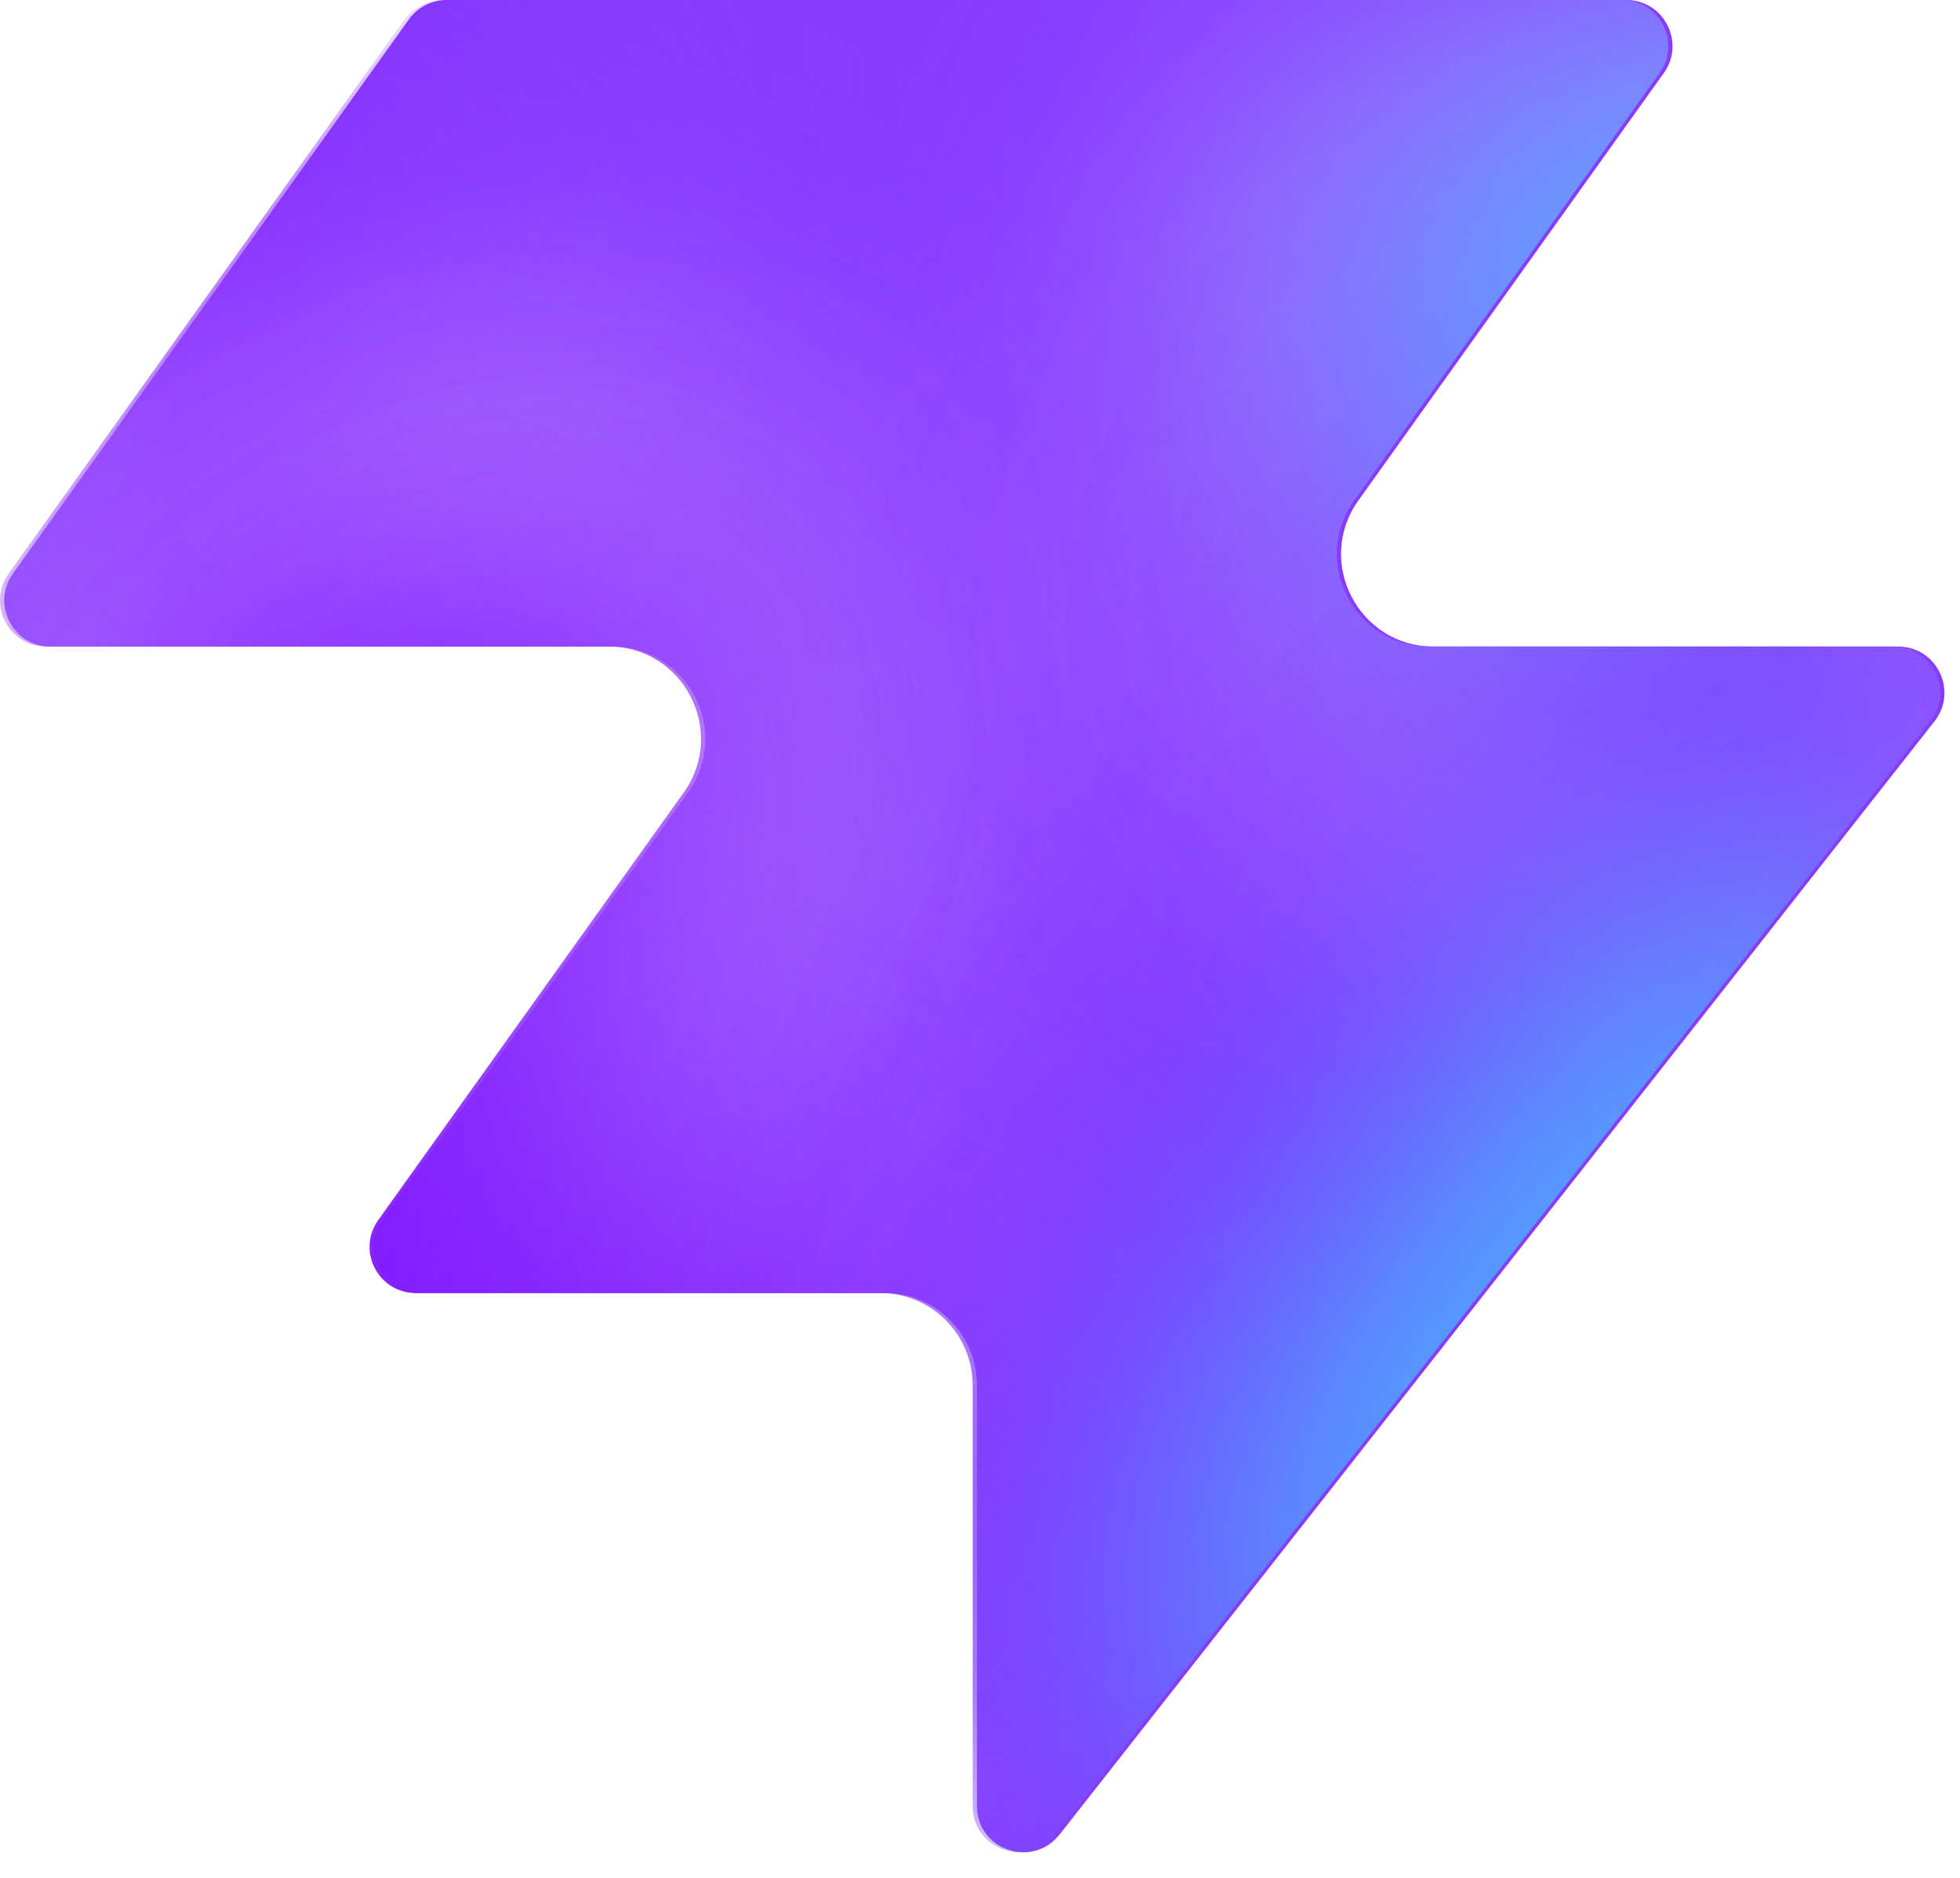
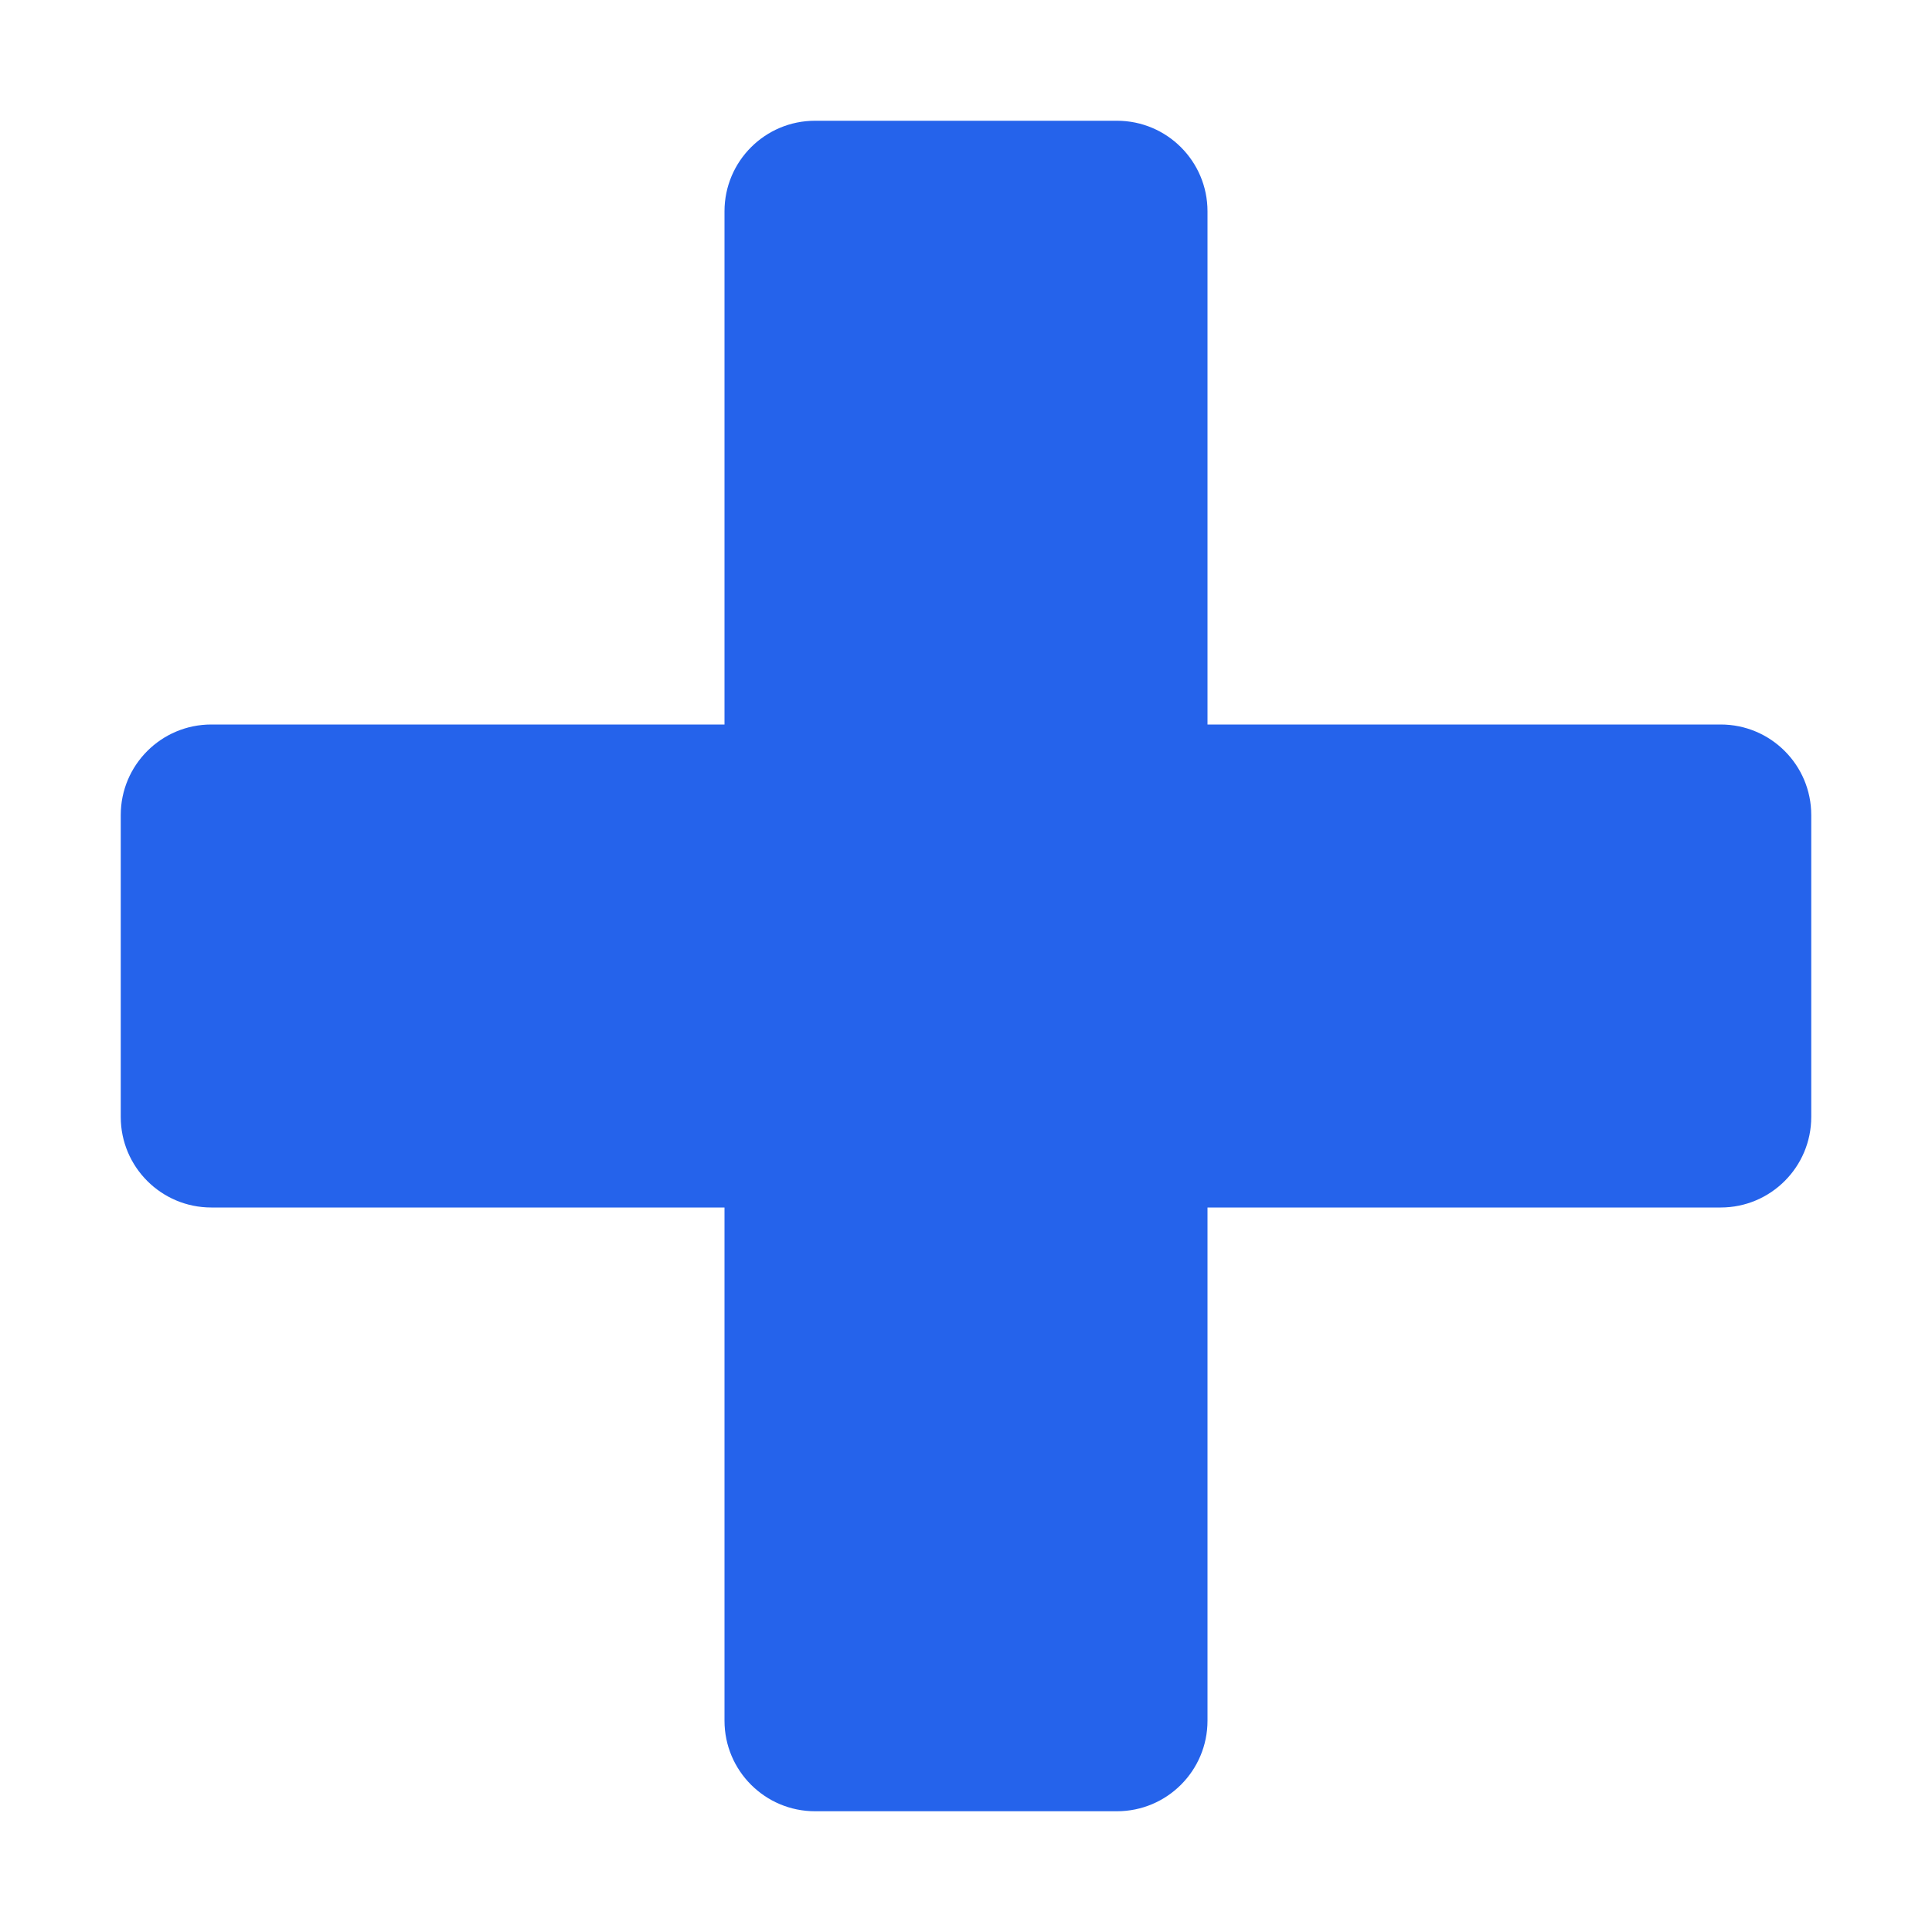
- <svg xmlns="http://www.w3.org/2000/svg" width="48" height="46" fill="none" viewBox="0 0 48 46">
-   <path fill="#863bff" d="M25.946 44.938c-.664.845-2.021.375-2.021-.698V33.937a2.26 2.26 0 0 0-2.262-2.262H10.287c-.92 0-1.456-1.04-.92-1.788l7.48-10.471c1.07-1.497 0-3.578-1.842-3.578H1.237c-.92 0-1.456-1.04-.92-1.788L10.013.474c.214-.297.556-.474.92-.474h28.894c.92 0 1.456 1.04.92 1.788l-7.48 10.471c-1.07 1.498 0 3.579 1.842 3.579h11.377c.943 0 1.473 1.088.89 1.83L25.947 44.94z" style="fill:#863bff;fill:color(display-p3 .525 .23 1);fill-opacity:1" />
-   <mask id="a" width="48" height="46" x="0" y="0" maskUnits="userSpaceOnUse" style="mask-type:alpha">
-     <path fill="#000" d="M25.842 44.938c-.664.844-2.021.375-2.021-.698V33.937a2.26 2.26 0 0 0-2.262-2.262H10.183c-.92 0-1.456-1.04-.92-1.788l7.48-10.471c1.07-1.498 0-3.579-1.842-3.579H1.133c-.92 0-1.456-1.04-.92-1.787L9.91.473c.214-.297.556-.474.92-.474h28.894c.92 0 1.456 1.04.92 1.788l-7.48 10.471c-1.07 1.498 0 3.578 1.842 3.578h11.377c.943 0 1.473 1.088.89 1.832L25.843 44.94z" style="fill:#000;fill-opacity:1" />
-   </mask>
-   <g mask="url(#a)">
-     <g filter="url(#b)">
-       <ellipse cx="5.508" cy="14.704" fill="#ede6ff" rx="5.508" ry="14.704" style="fill:#ede6ff;fill:color(display-p3 .927 .903 1);fill-opacity:1" transform="matrix(.00324 1 1 -.00324 -4.47 31.516)" />
-     </g>
-     <g filter="url(#c)">
-       <ellipse cx="10.399" cy="29.851" fill="#ede6ff" rx="10.399" ry="29.851" style="fill:#ede6ff;fill:color(display-p3 .927 .903 1);fill-opacity:1" transform="matrix(.00324 1 1 -.00324 -39.328 7.883)" />
-     </g>
-     <g filter="url(#d)">
-       <ellipse cx="5.508" cy="30.487" fill="#7e14ff" rx="5.508" ry="30.487" style="fill:#7e14ff;fill:color(display-p3 .492 .077 1);fill-opacity:1" transform="rotate(89.814 -25.913 -14.639)scale(1 -1)" />
-     </g>
-     <g filter="url(#e)">
-       <ellipse cx="5.508" cy="30.599" fill="#7e14ff" rx="5.508" ry="30.599" style="fill:#7e14ff;fill:color(display-p3 .492 .077 1);fill-opacity:1" transform="rotate(89.814 -32.644 -3.334)scale(1 -1)" />
-     </g>
-     <g filter="url(#f)">
-       <ellipse cx="5.508" cy="30.599" fill="#7e14ff" rx="5.508" ry="30.599" style="fill:#7e14ff;fill:color(display-p3 .492 .077 1);fill-opacity:1" transform="matrix(.00324 1 1 -.00324 -34.34 30.47)" />
-     </g>
-     <g filter="url(#g)">
-       <ellipse cx="14.072" cy="22.078" fill="#ede6ff" rx="14.072" ry="22.078" style="fill:#ede6ff;fill:color(display-p3 .927 .903 1);fill-opacity:1" transform="rotate(93.35 24.506 48.493)scale(-1 1)" />
-     </g>
-     <g filter="url(#h)">
-       <ellipse cx="3.47" cy="21.501" fill="#7e14ff" rx="3.47" ry="21.501" style="fill:#7e14ff;fill:color(display-p3 .492 .077 1);fill-opacity:1" transform="rotate(89.009 28.708 47.59)scale(-1 1)" />
-     </g>
-     <g filter="url(#i)">
-       <ellipse cx="3.47" cy="21.501" fill="#7e14ff" rx="3.47" ry="21.501" style="fill:#7e14ff;fill:color(display-p3 .492 .077 1);fill-opacity:1" transform="rotate(89.009 28.708 47.59)scale(-1 1)" />
-     </g>
-     <g filter="url(#j)">
-       <ellipse cx=".387" cy="8.972" fill="#7e14ff" rx="4.407" ry="29.108" style="fill:#7e14ff;fill:color(display-p3 .492 .077 1);fill-opacity:1" transform="rotate(39.51 .387 8.972)" />
-     </g>
-     <g filter="url(#k)">
-       <ellipse cx="47.523" cy="-6.092" fill="#7e14ff" rx="4.407" ry="29.108" style="fill:#7e14ff;fill:color(display-p3 .492 .077 1);fill-opacity:1" transform="rotate(37.892 47.523 -6.092)" />
-     </g>
-     <g filter="url(#l)">
-       <ellipse cx="41.412" cy="6.333" fill="#47bfff" rx="5.971" ry="9.665" style="fill:#47bfff;fill:color(display-p3 .28 .748 1);fill-opacity:1" transform="rotate(37.892 41.412 6.333)" />
-     </g>
-     <g filter="url(#m)">
-       <ellipse cx="-1.879" cy="38.332" fill="#7e14ff" rx="4.407" ry="29.108" style="fill:#7e14ff;fill:color(display-p3 .492 .077 1);fill-opacity:1" transform="rotate(37.892 -1.88 38.332)" />
-     </g>
-     <g filter="url(#n)">
-       <ellipse cx="-1.879" cy="38.332" fill="#7e14ff" rx="4.407" ry="29.108" style="fill:#7e14ff;fill:color(display-p3 .492 .077 1);fill-opacity:1" transform="rotate(37.892 -1.88 38.332)" />
-     </g>
-     <g filter="url(#o)">
-       <ellipse cx="35.651" cy="29.907" fill="#7e14ff" rx="4.407" ry="29.108" style="fill:#7e14ff;fill:color(display-p3 .492 .077 1);fill-opacity:1" transform="rotate(37.892 35.651 29.907)" />
-     </g>
-     <g filter="url(#p)">
-       <ellipse cx="38.418" cy="32.4" fill="#47bfff" rx="5.971" ry="15.297" style="fill:#47bfff;fill:color(display-p3 .28 .748 1);fill-opacity:1" transform="rotate(37.892 38.418 32.4)" />
-     </g>
-   </g>
-   <defs>
-     <filter id="b" width="60.045" height="41.654" x="-19.77" y="16.149" color-interpolation-filters="sRGB" filterUnits="userSpaceOnUse">
-       <feFlood flood-opacity="0" result="BackgroundImageFix" />
-       <feBlend in="SourceGraphic" in2="BackgroundImageFix" result="shape" />
-       <feGaussianBlur result="effect1_foregroundBlur_2002_17158" stdDeviation="7.659" />
-     </filter>
-     <filter id="c" width="90.34" height="51.437" x="-54.613" y="-7.533" color-interpolation-filters="sRGB" filterUnits="userSpaceOnUse">
-       <feFlood flood-opacity="0" result="BackgroundImageFix" />
-       <feBlend in="SourceGraphic" in2="BackgroundImageFix" result="shape" />
-       <feGaussianBlur result="effect1_foregroundBlur_2002_17158" stdDeviation="7.659" />
-     </filter>
-     <filter id="d" width="79.355" height="29.4" x="-49.64" y="2.03" color-interpolation-filters="sRGB" filterUnits="userSpaceOnUse">
-       <feFlood flood-opacity="0" result="BackgroundImageFix" />
-       <feBlend in="SourceGraphic" in2="BackgroundImageFix" result="shape" />
-       <feGaussianBlur result="effect1_foregroundBlur_2002_17158" stdDeviation="4.596" />
-     </filter>
-     <filter id="e" width="79.579" height="29.4" x="-45.045" y="20.029" color-interpolation-filters="sRGB" filterUnits="userSpaceOnUse">
-       <feFlood flood-opacity="0" result="BackgroundImageFix" />
-       <feBlend in="SourceGraphic" in2="BackgroundImageFix" result="shape" />
-       <feGaussianBlur result="effect1_foregroundBlur_2002_17158" stdDeviation="4.596" />
-     </filter>
-     <filter id="f" width="79.579" height="29.4" x="-43.513" y="21.178" color-interpolation-filters="sRGB" filterUnits="userSpaceOnUse">
-       <feFlood flood-opacity="0" result="BackgroundImageFix" />
-       <feBlend in="SourceGraphic" in2="BackgroundImageFix" result="shape" />
-       <feGaussianBlur result="effect1_foregroundBlur_2002_17158" stdDeviation="4.596" />
-     </filter>
-     <filter id="g" width="74.749" height="58.852" x="15.756" y="-17.901" color-interpolation-filters="sRGB" filterUnits="userSpaceOnUse">
-       <feFlood flood-opacity="0" result="BackgroundImageFix" />
-       <feBlend in="SourceGraphic" in2="BackgroundImageFix" result="shape" />
-       <feGaussianBlur result="effect1_foregroundBlur_2002_17158" stdDeviation="7.659" />
-     </filter>
-     <filter id="h" width="61.377" height="25.362" x="23.548" y="2.284" color-interpolation-filters="sRGB" filterUnits="userSpaceOnUse">
-       <feFlood flood-opacity="0" result="BackgroundImageFix" />
-       <feBlend in="SourceGraphic" in2="BackgroundImageFix" result="shape" />
-       <feGaussianBlur result="effect1_foregroundBlur_2002_17158" stdDeviation="4.596" />
-     </filter>
-     <filter id="i" width="61.377" height="25.362" x="23.548" y="2.284" color-interpolation-filters="sRGB" filterUnits="userSpaceOnUse">
-       <feFlood flood-opacity="0" result="BackgroundImageFix" />
-       <feBlend in="SourceGraphic" in2="BackgroundImageFix" result="shape" />
-       <feGaussianBlur result="effect1_foregroundBlur_2002_17158" stdDeviation="4.596" />
-     </filter>
-     <filter id="j" width="56.045" height="63.649" x="-27.636" y="-22.853" color-interpolation-filters="sRGB" filterUnits="userSpaceOnUse">
-       <feFlood flood-opacity="0" result="BackgroundImageFix" />
-       <feBlend in="SourceGraphic" in2="BackgroundImageFix" result="shape" />
-       <feGaussianBlur result="effect1_foregroundBlur_2002_17158" stdDeviation="4.596" />
-     </filter>
-     <filter id="k" width="54.814" height="64.646" x="20.116" y="-38.415" color-interpolation-filters="sRGB" filterUnits="userSpaceOnUse">
-       <feFlood flood-opacity="0" result="BackgroundImageFix" />
-       <feBlend in="SourceGraphic" in2="BackgroundImageFix" result="shape" />
-       <feGaussianBlur result="effect1_foregroundBlur_2002_17158" stdDeviation="4.596" />
-     </filter>
-     <filter id="l" width="33.541" height="35.313" x="24.641" y="-11.323" color-interpolation-filters="sRGB" filterUnits="userSpaceOnUse">
-       <feFlood flood-opacity="0" result="BackgroundImageFix" />
-       <feBlend in="SourceGraphic" in2="BackgroundImageFix" result="shape" />
-       <feGaussianBlur result="effect1_foregroundBlur_2002_17158" stdDeviation="4.596" />
-     </filter>
-     <filter id="m" width="54.814" height="64.646" x="-29.286" y="6.009" color-interpolation-filters="sRGB" filterUnits="userSpaceOnUse">
-       <feFlood flood-opacity="0" result="BackgroundImageFix" />
-       <feBlend in="SourceGraphic" in2="BackgroundImageFix" result="shape" />
-       <feGaussianBlur result="effect1_foregroundBlur_2002_17158" stdDeviation="4.596" />
-     </filter>
-     <filter id="n" width="54.814" height="64.646" x="-29.286" y="6.009" color-interpolation-filters="sRGB" filterUnits="userSpaceOnUse">
-       <feFlood flood-opacity="0" result="BackgroundImageFix" />
-       <feBlend in="SourceGraphic" in2="BackgroundImageFix" result="shape" />
-       <feGaussianBlur result="effect1_foregroundBlur_2002_17158" stdDeviation="4.596" />
-     </filter>
-     <filter id="o" width="54.814" height="64.646" x="8.244" y="-2.416" color-interpolation-filters="sRGB" filterUnits="userSpaceOnUse">
-       <feFlood flood-opacity="0" result="BackgroundImageFix" />
-       <feBlend in="SourceGraphic" in2="BackgroundImageFix" result="shape" />
-       <feGaussianBlur result="effect1_foregroundBlur_2002_17158" stdDeviation="4.596" />
-     </filter>
-     <filter id="p" width="39.409" height="43.623" x="18.713" y="10.588" color-interpolation-filters="sRGB" filterUnits="userSpaceOnUse">
-       <feFlood flood-opacity="0" result="BackgroundImageFix" />
-       <feBlend in="SourceGraphic" in2="BackgroundImageFix" result="shape" />
-       <feGaussianBlur result="effect1_foregroundBlur_2002_17158" stdDeviation="4.596" />
-     </filter>
-   </defs>
+ <svg xmlns="http://www.w3.org/2000/svg" viewBox="0 0 32 32">
+   <path d="M12 3.5a1.5 1.5 0 0 1 1.5-1.5h5a1.5 1.5 0 0 1 1.5 1.5V12h8.5a1.5 1.5 0 0 1 1.5 1.5v5a1.5 1.5 0 0 1-1.5 1.5H20v8.5a1.5 1.5 0 0 1-1.5 1.5h-5a1.5 1.5 0 0 1-1.5-1.5V20H3.5A1.5 1.5 0 0 1 2 18.5v-5A1.5 1.5 0 0 1 3.5 12H12z" fill="#2563eb" />
</svg>
